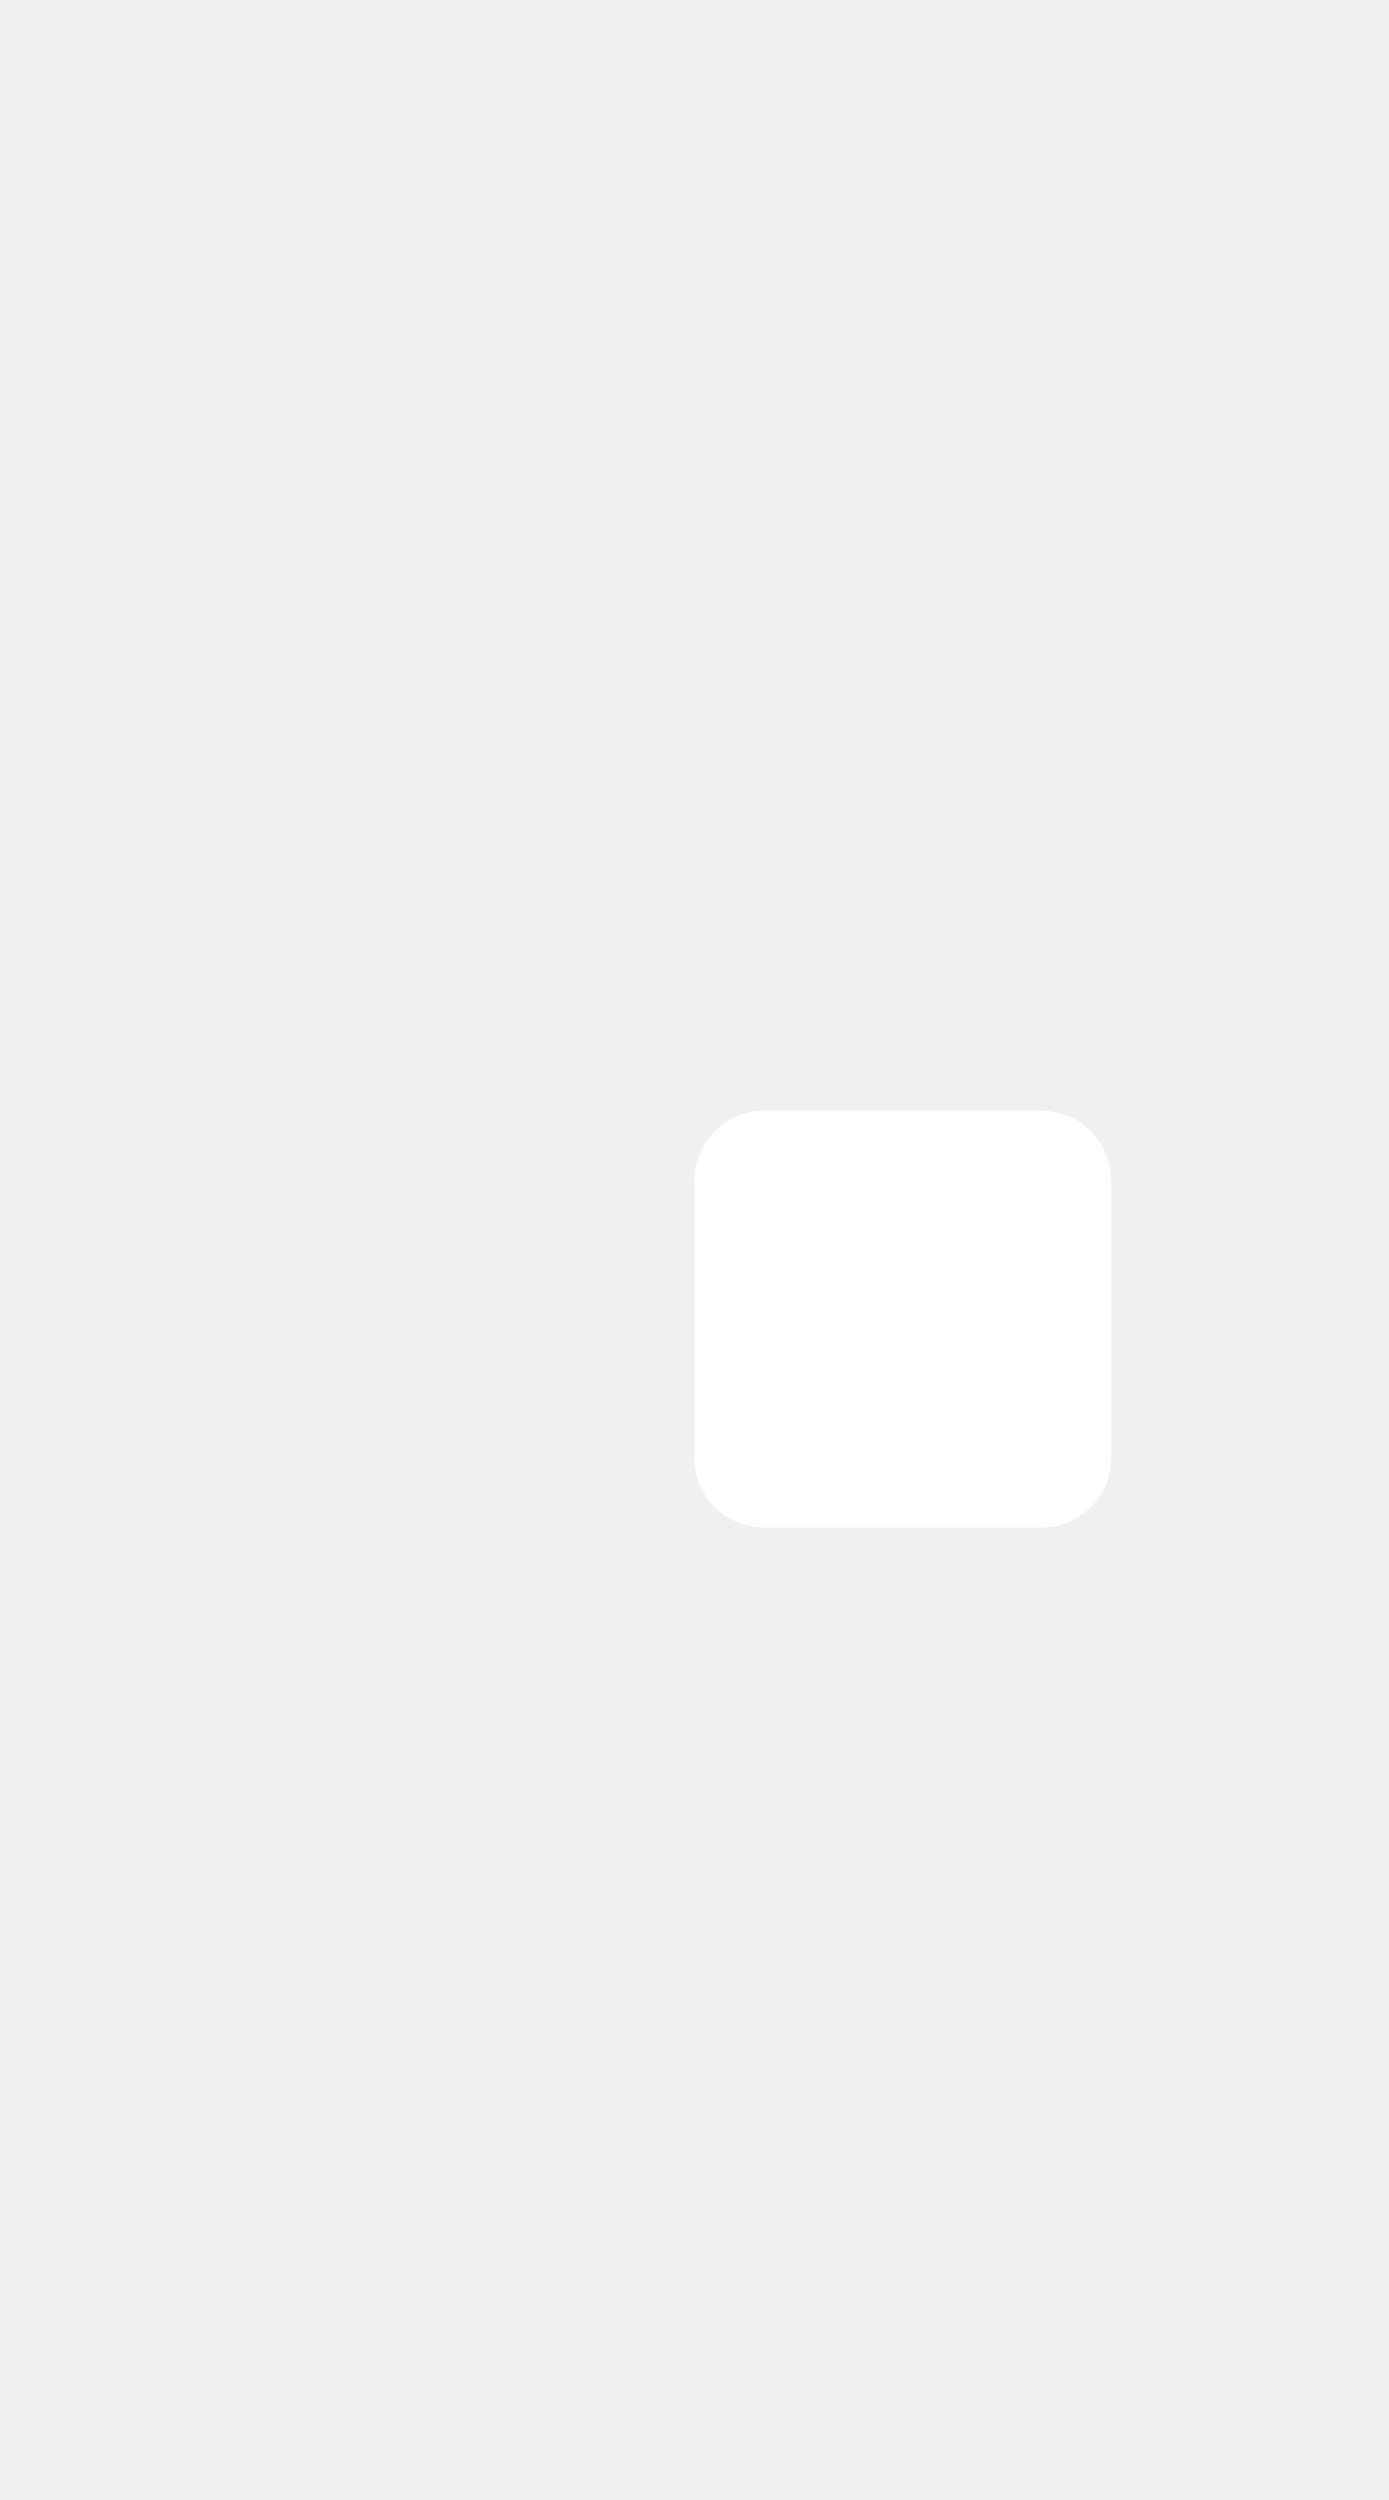
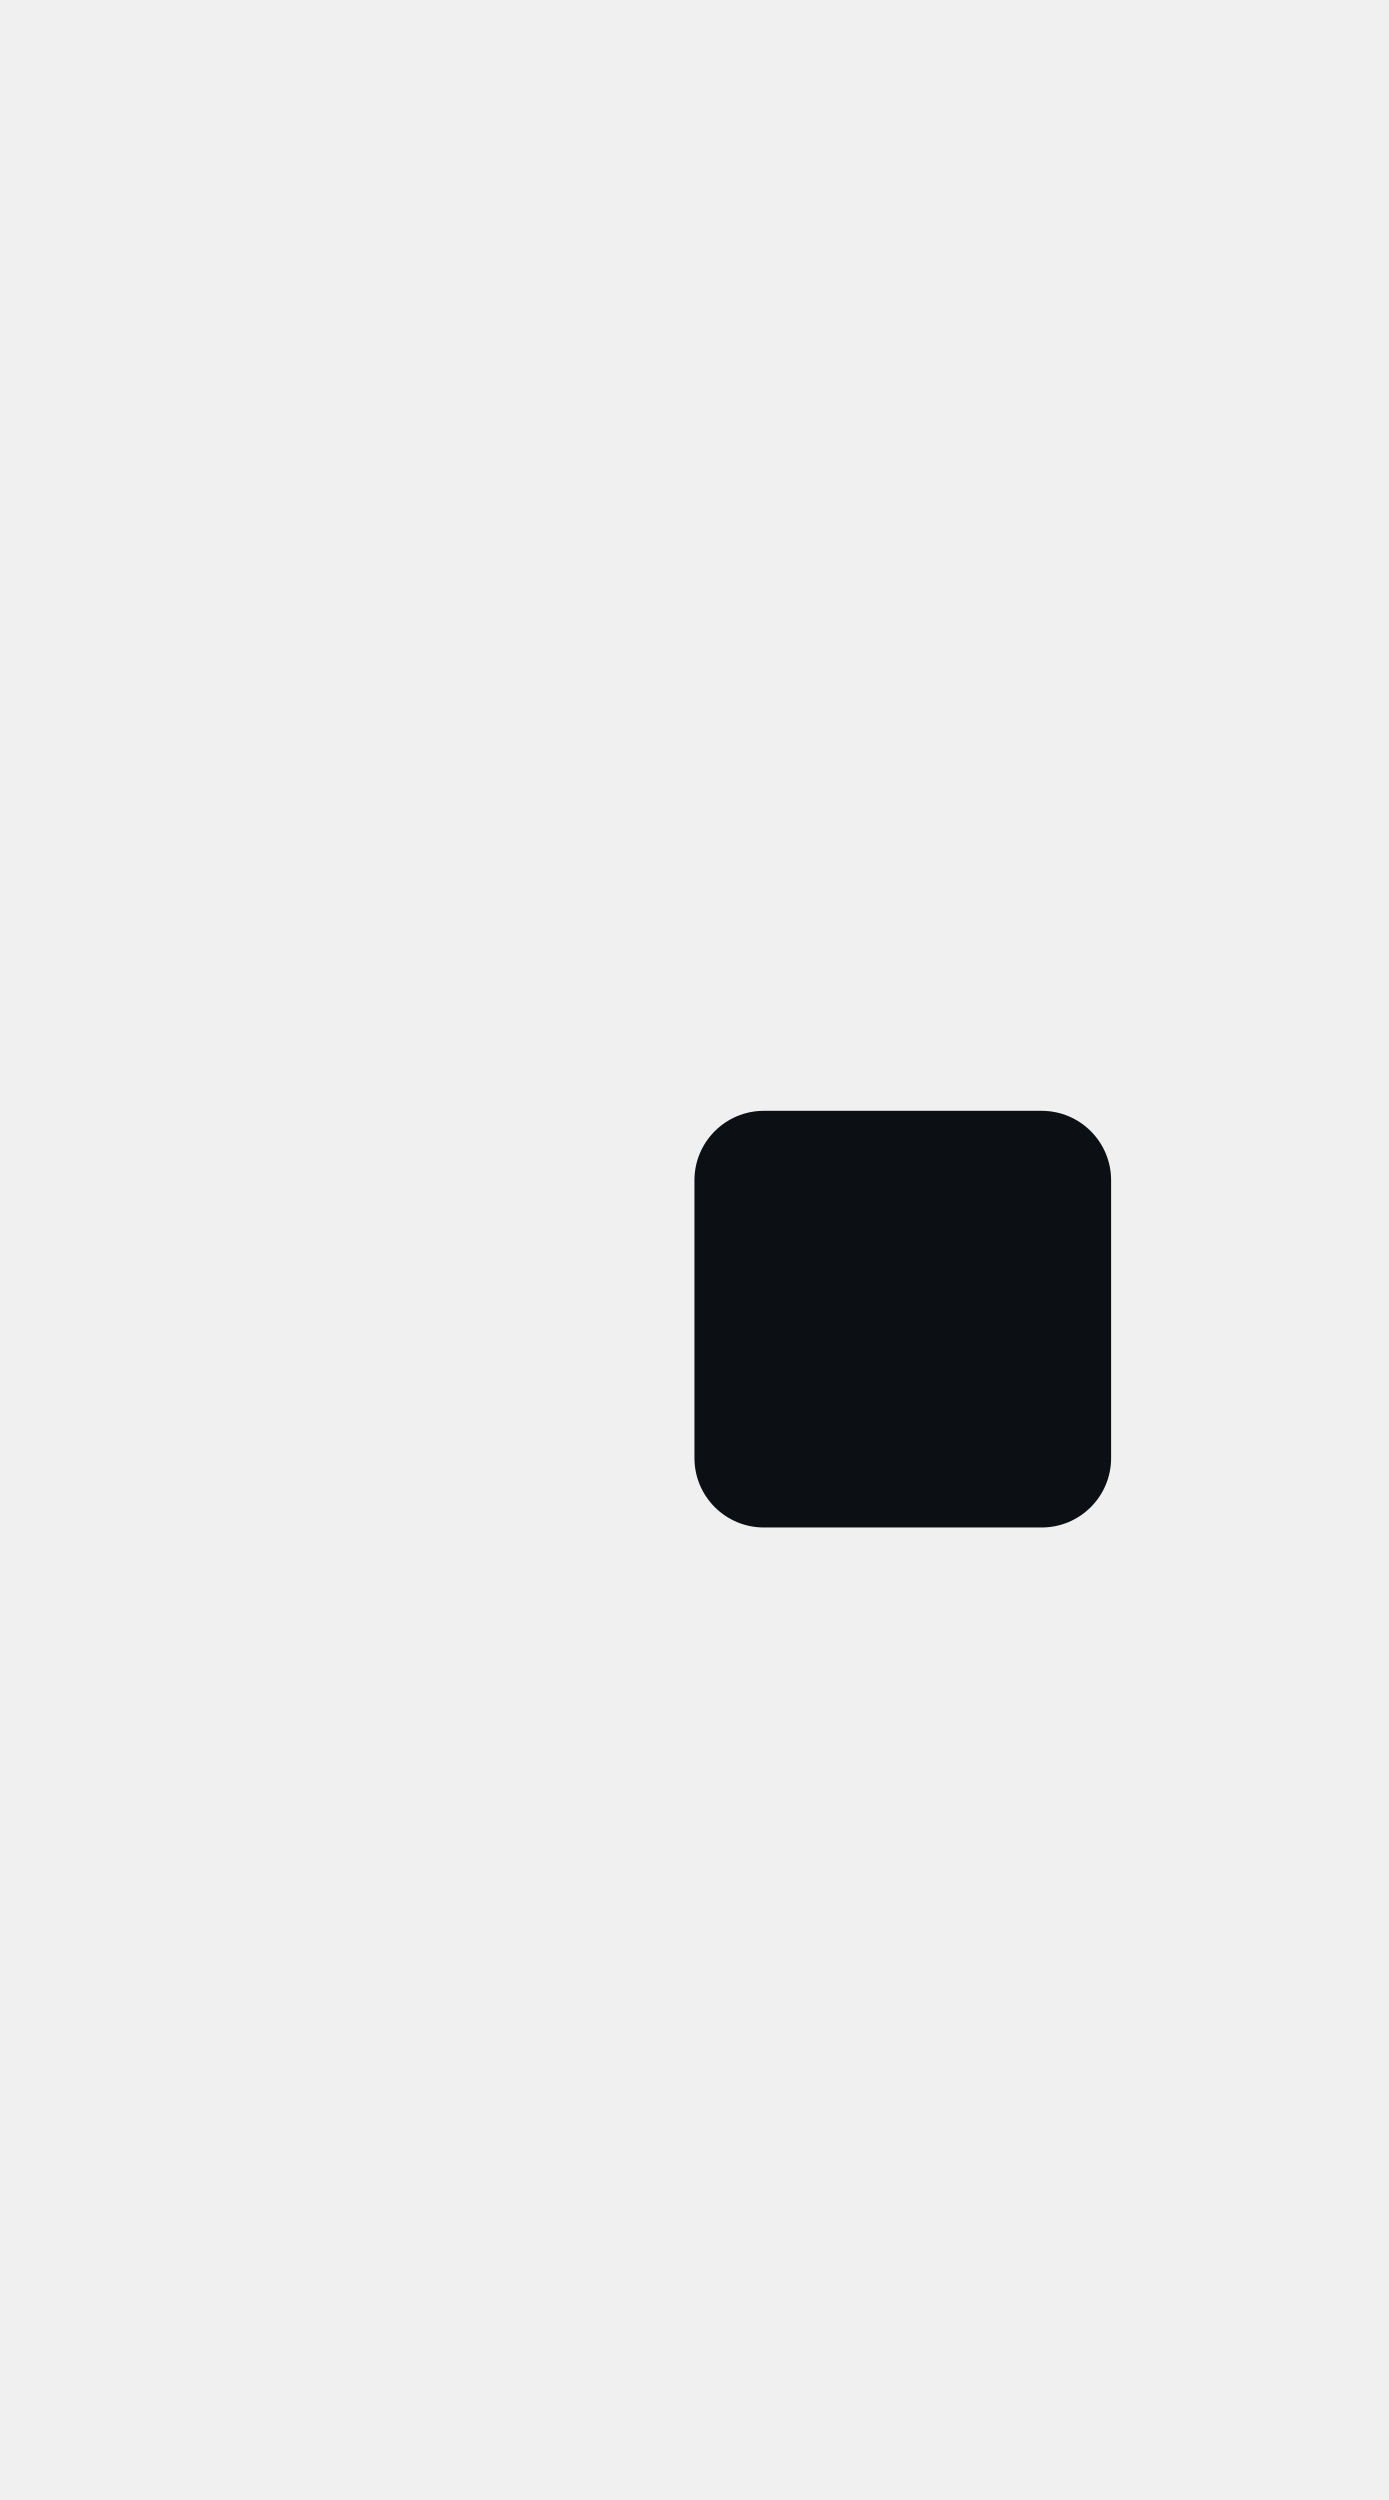
<svg xmlns="http://www.w3.org/2000/svg" width="10" height="18">
  <defs>
    <clipPath>
-       <rect width="10" height="19" x="20" y="1033.36" opacity="0.12" fill="#3169C6" color="#000000" />
+       <rect width="10" height="19" x="20" y="1033.36" opacity="0.12" fill="#2aa889" color="#599cab" />
    </clipPath>
  </defs>
  <g transform="translate(0,-1034.362)">
-     <rect width="3" height="3" x="5" y="1042.36" rx="0.5" fill="#FFFFFF" />
+     <rect width="3" height="3" x="5" y="1042.36" rx="0.5" fill="#0c1014" />
  </g>
</svg>
